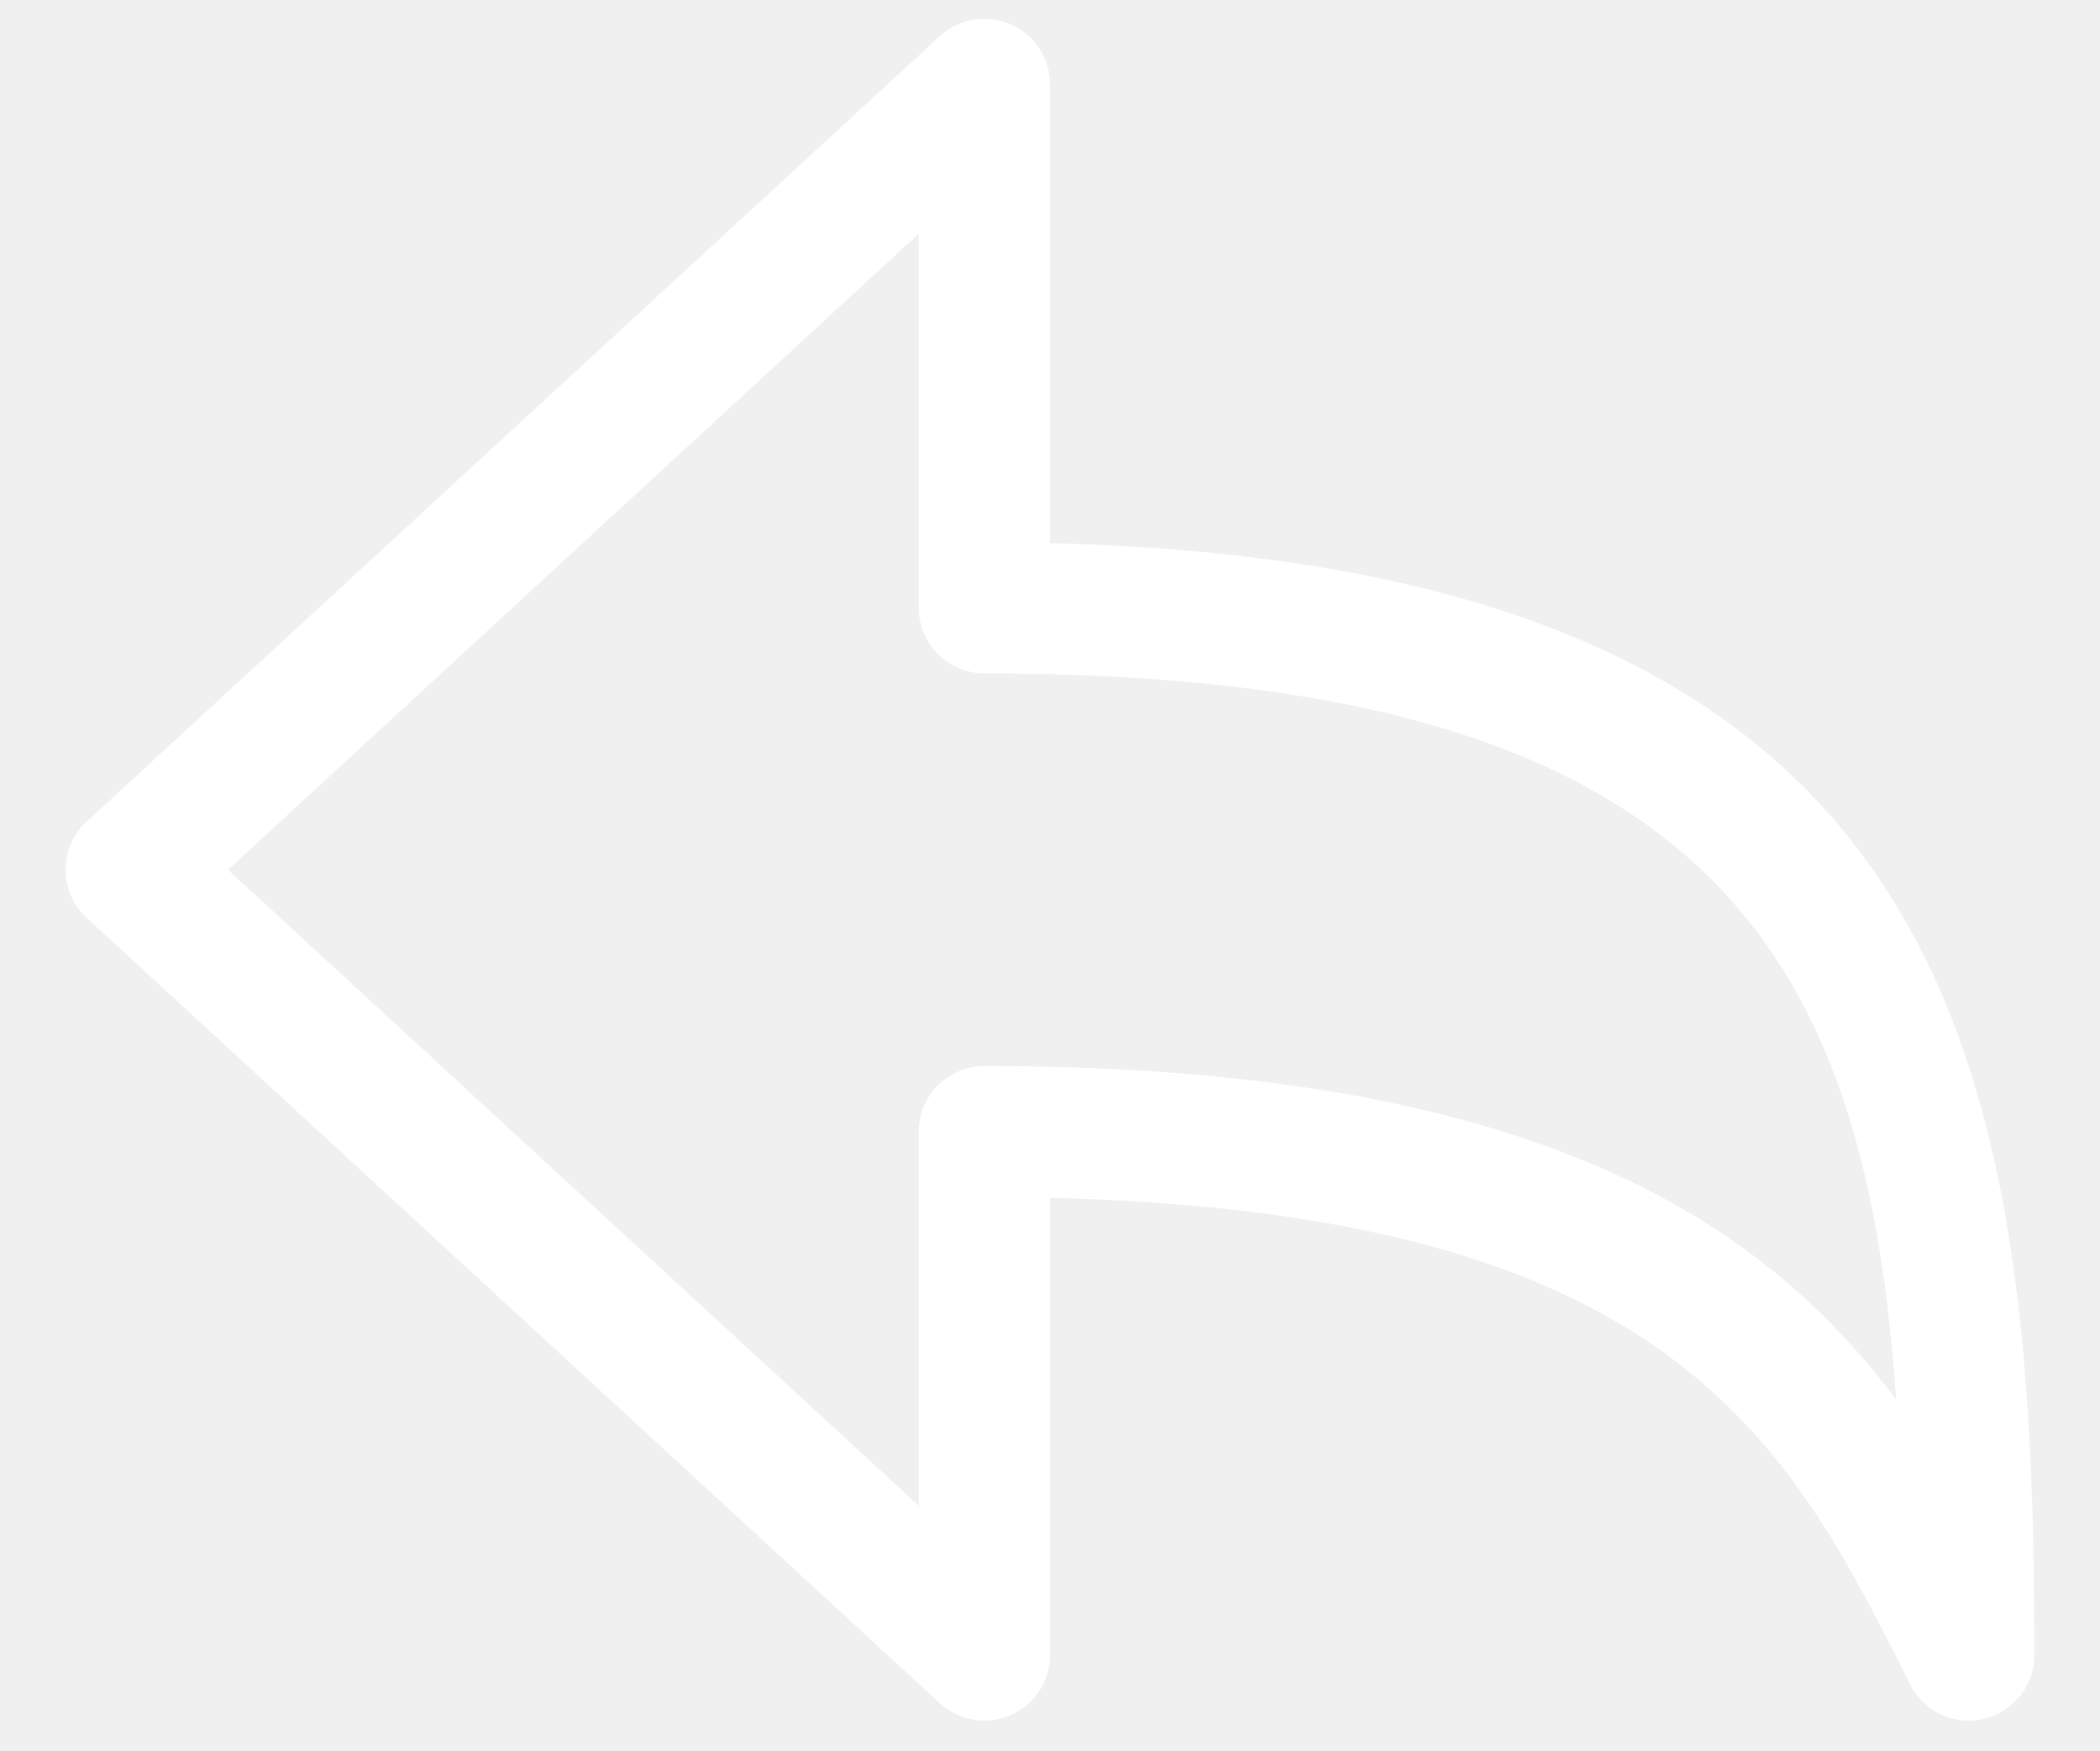
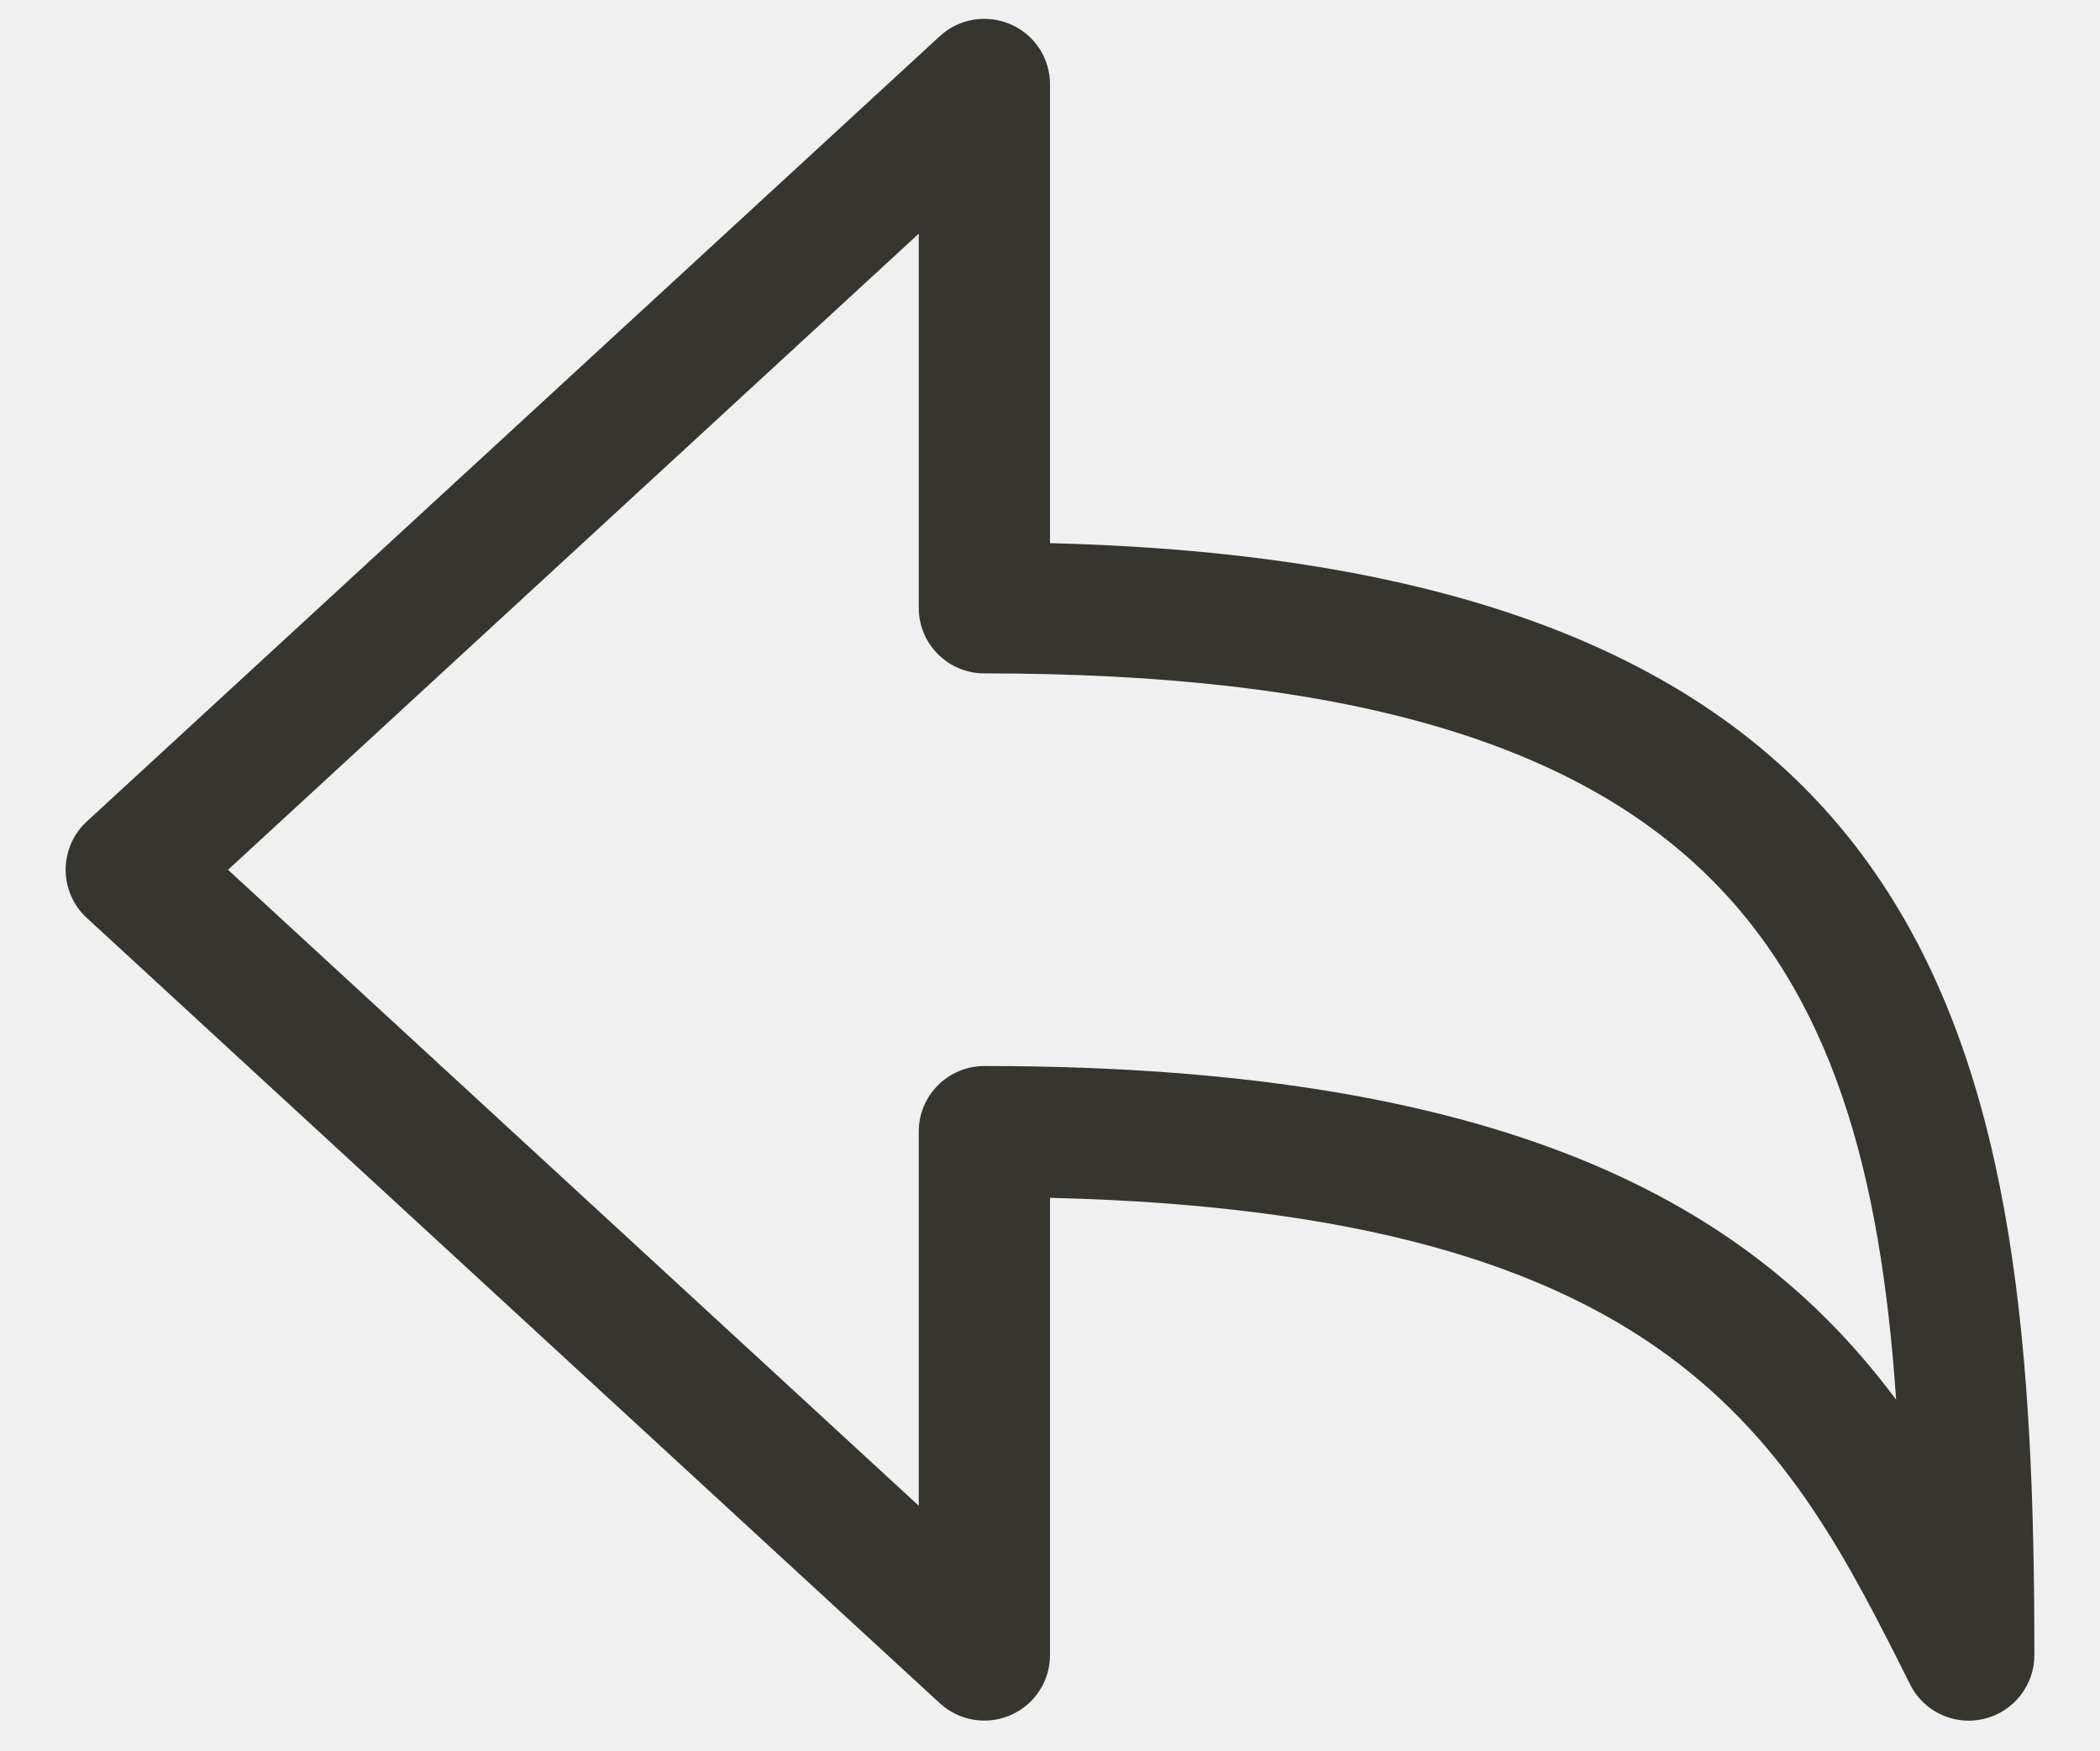
- <svg xmlns="http://www.w3.org/2000/svg" width="12" height="10" viewBox="0 0 12 10" fill="#ffffff">
-   <path d="M11.25 9.83C11.111 9.83 10.979 9.752 10.915 9.623C10.22 8.238 9.563 6.928 6 6.843V9.456C6 9.604 5.912 9.739 5.775 9.798C5.639 9.858 5.48 9.831 5.37 9.73L0.495 5.243C0.419 5.173 0.375 5.073 0.375 4.969C0.375 4.864 0.419 4.764 0.495 4.694L5.37 0.207C5.48 0.105 5.64 0.08 5.775 0.139C5.912 0.198 6 0.333 6 0.481V3.103C11.194 3.232 11.625 6.058 11.625 9.456C11.625 9.629 11.505 9.78 11.336 9.82C11.307 9.826 11.279 9.83 11.25 9.83ZM1.303 4.969L5.25 8.602V6.464C5.25 6.258 5.418 6.09 5.625 6.09C8.735 6.09 10.058 6.956 10.835 7.996C10.66 5.444 9.768 3.847 5.625 3.847C5.418 3.847 5.25 3.679 5.25 3.473V1.335L1.303 4.969Z" fill="#ffffff" />
+ <svg xmlns="http://www.w3.org/2000/svg" width="12" height="10" viewBox="0 0 12 10" fill="#37352f">
+   <path d="M11.25 9.83C11.111 9.83 10.979 9.752 10.915 9.623C10.22 8.238 9.563 6.928 6 6.843V9.456C6 9.604 5.912 9.739 5.775 9.798C5.639 9.858 5.48 9.831 5.37 9.73L0.495 5.243C0.419 5.173 0.375 5.073 0.375 4.969C0.375 4.864 0.419 4.764 0.495 4.694L5.37 0.207C5.48 0.105 5.64 0.08 5.775 0.139C5.912 0.198 6 0.333 6 0.481V3.103C11.194 3.232 11.625 6.058 11.625 9.456C11.625 9.629 11.505 9.78 11.336 9.82C11.307 9.826 11.279 9.83 11.25 9.83ZM1.303 4.969L5.25 8.602V6.464C5.25 6.258 5.418 6.09 5.625 6.09C8.735 6.09 10.058 6.956 10.835 7.996C10.66 5.444 9.768 3.847 5.625 3.847C5.418 3.847 5.25 3.679 5.25 3.473V1.335L1.303 4.969Z" fill="#37352f" />
</svg>
